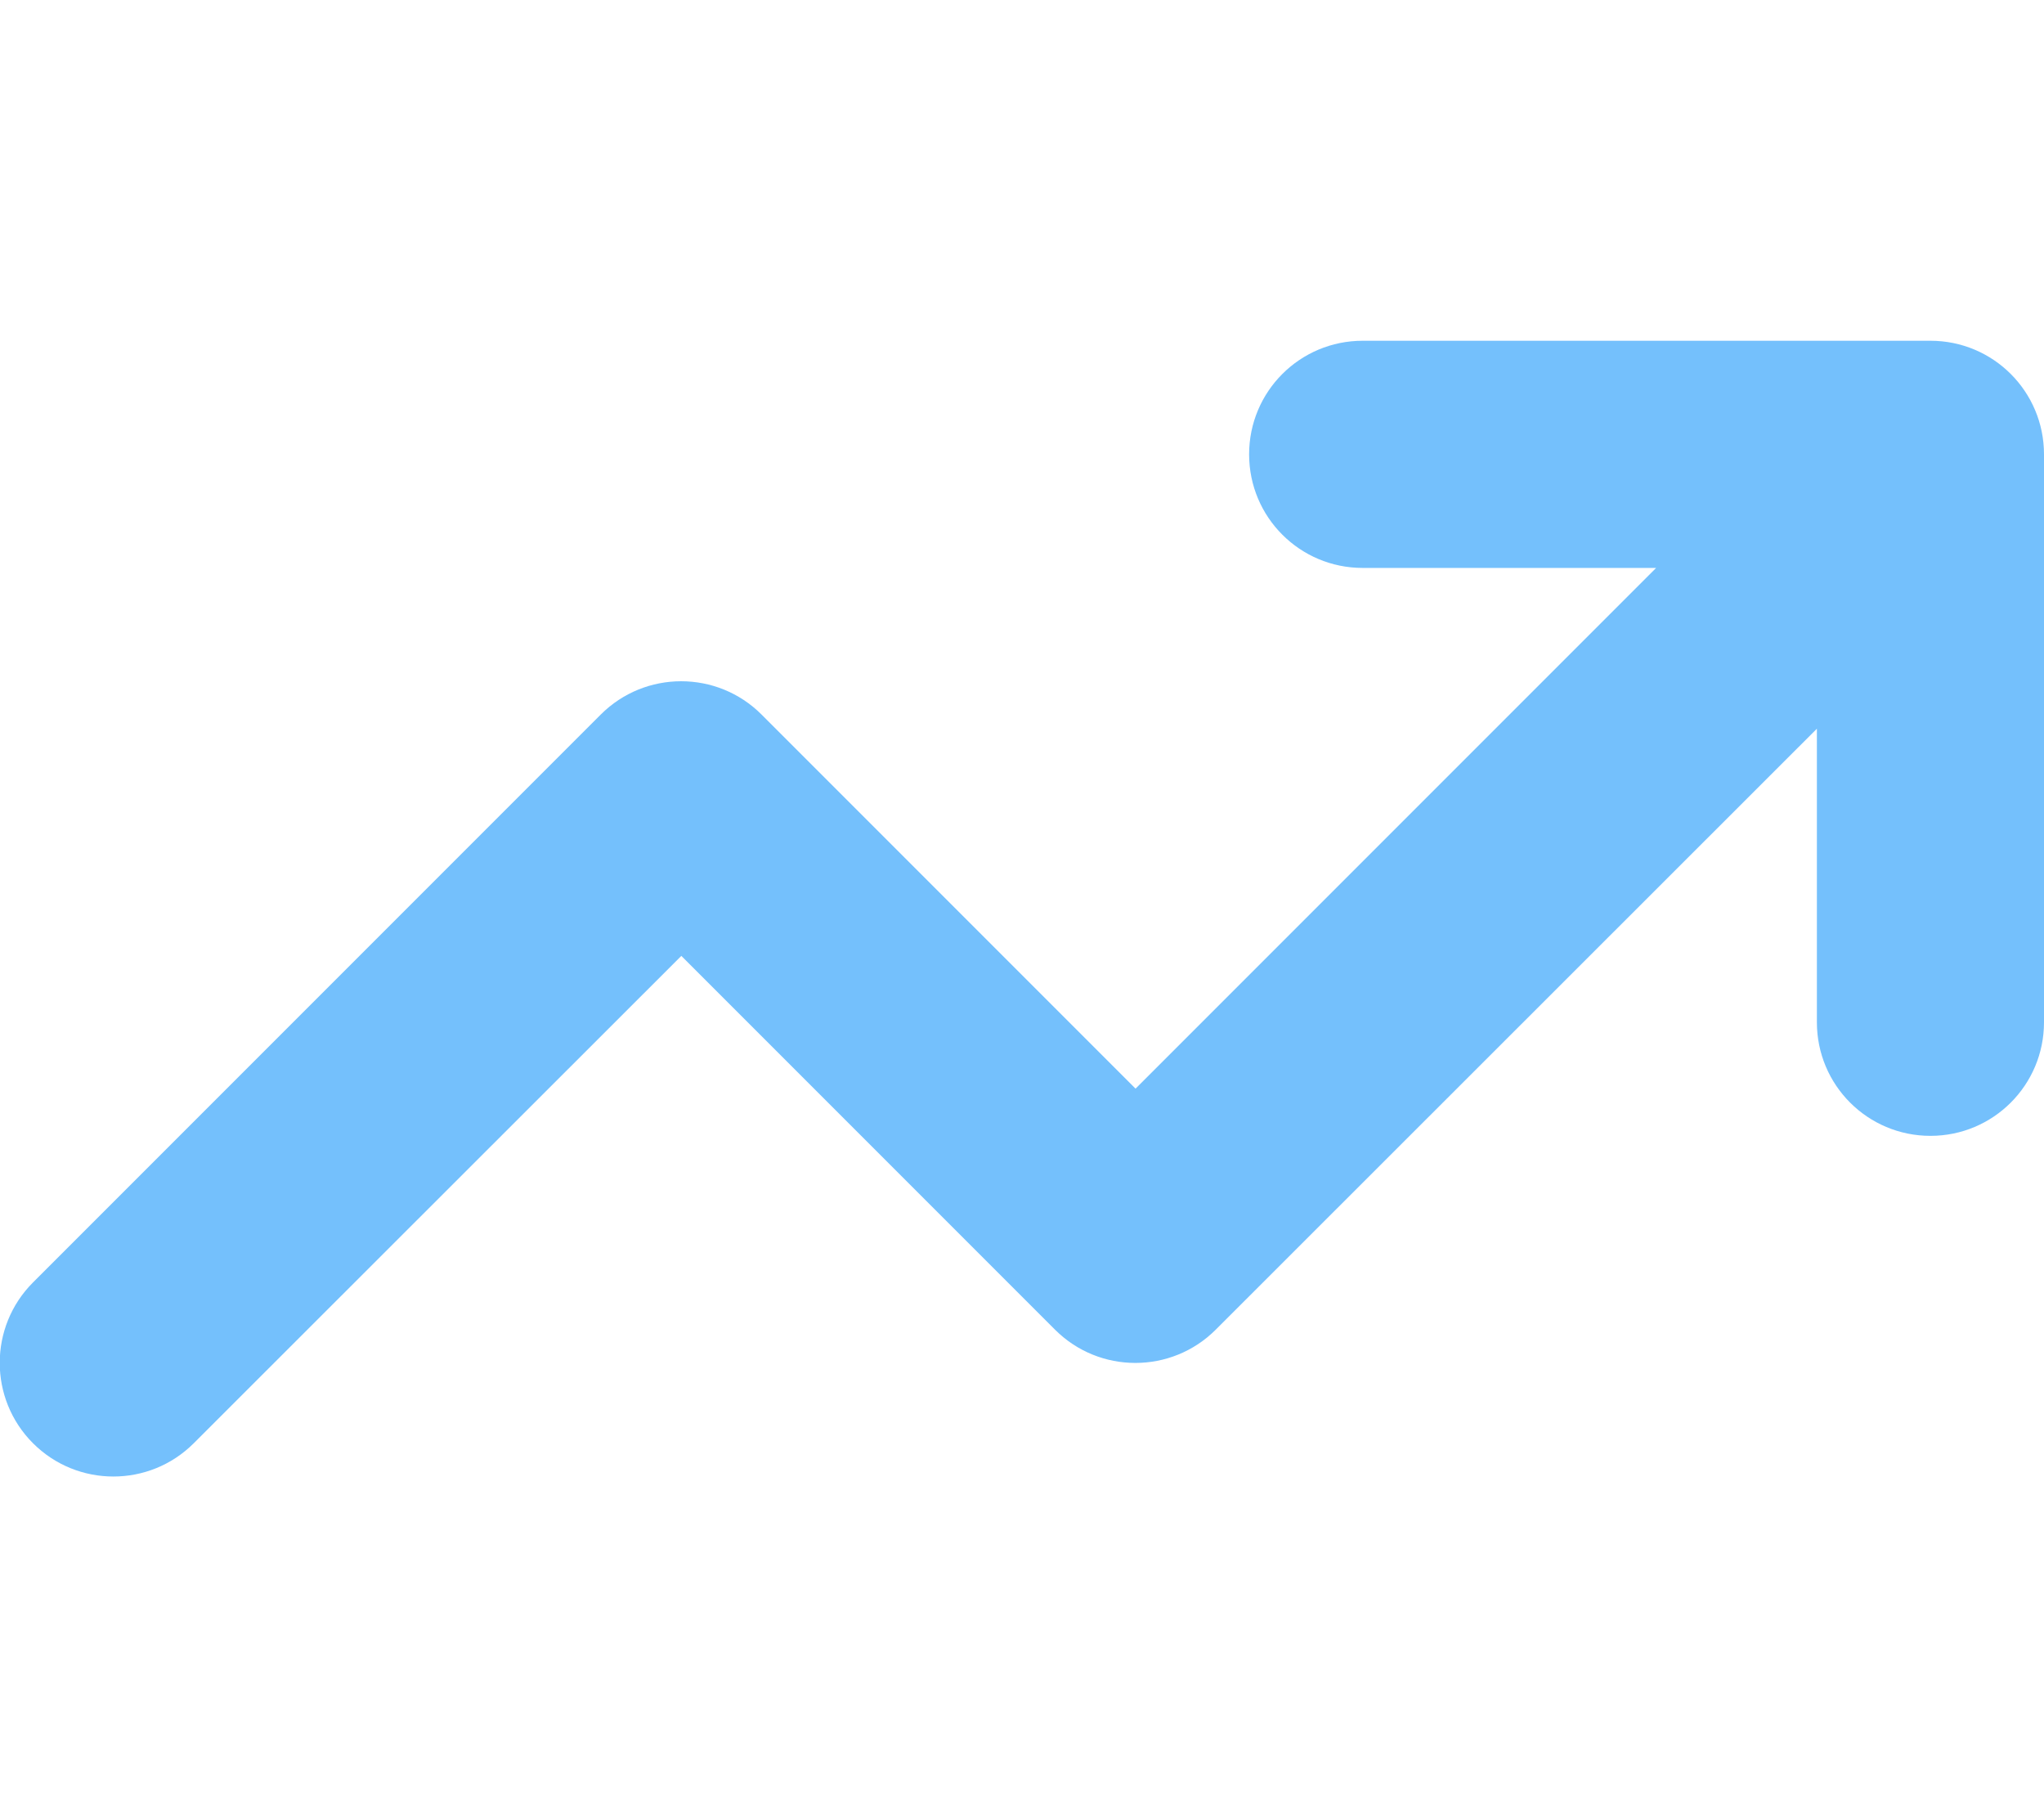
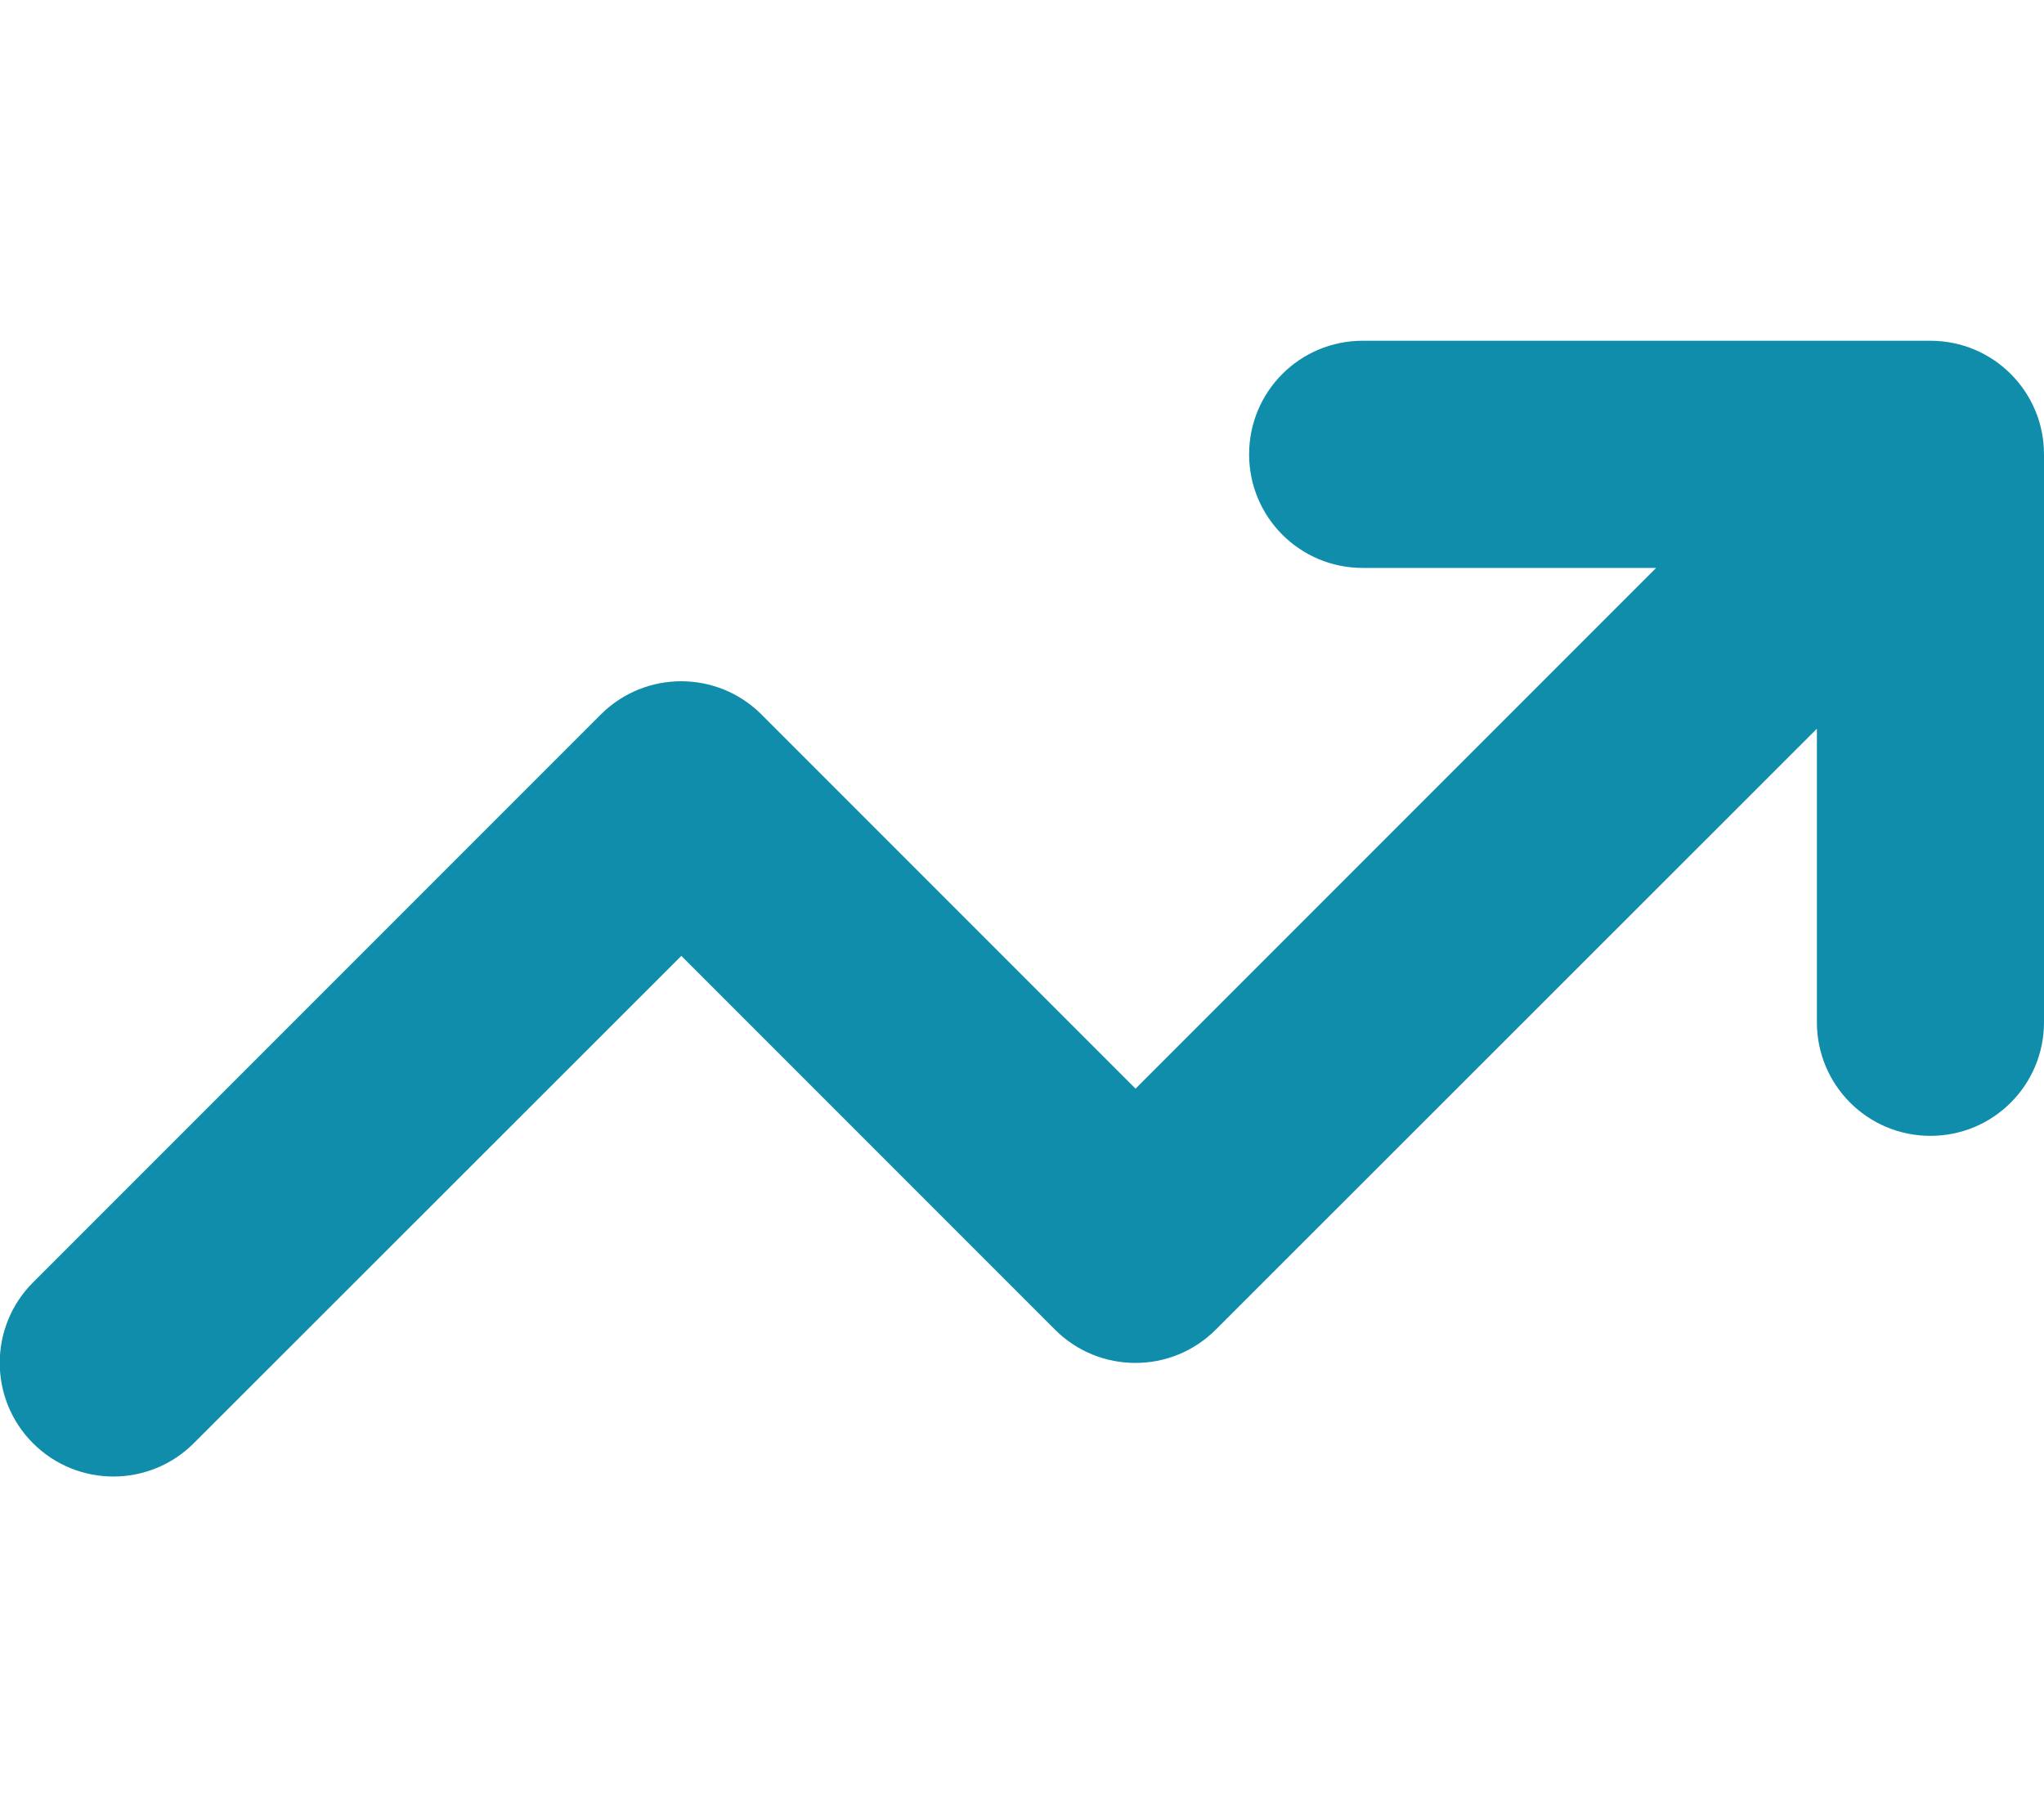
<svg xmlns="http://www.w3.org/2000/svg" viewBox="0 0 576 512">
-   <path fill="#74C0FC" d="M384 160c-17.7 0-32-14.3-32-32s14.3-32 32-32H544c17.7 0 32 14.3 32 32V288c0 17.7-14.3 32-32 32s-32-14.3-32-32V205.3L342.6 374.6c-12.5 12.5-32.8 12.5-45.3 0L192 269.3 54.6 406.6c-12.5 12.5-32.8 12.5-45.3 0s-12.5-32.8 0-45.3l160-160c12.5-12.5 32.8-12.5 45.3 0L320 306.7 466.7 160H384z" />
+   <path fill="#118dac" d="M384 160c-17.7 0-32-14.3-32-32s14.3-32 32-32H544c17.7 0 32 14.3 32 32V288c0 17.7-14.3 32-32 32s-32-14.3-32-32V205.3L342.6 374.6c-12.5 12.5-32.8 12.5-45.3 0L192 269.3 54.6 406.6c-12.5 12.5-32.8 12.5-45.3 0s-12.5-32.8 0-45.3l160-160c12.5-12.5 32.8-12.5 45.3 0L320 306.7 466.7 160H384z" />
</svg>
